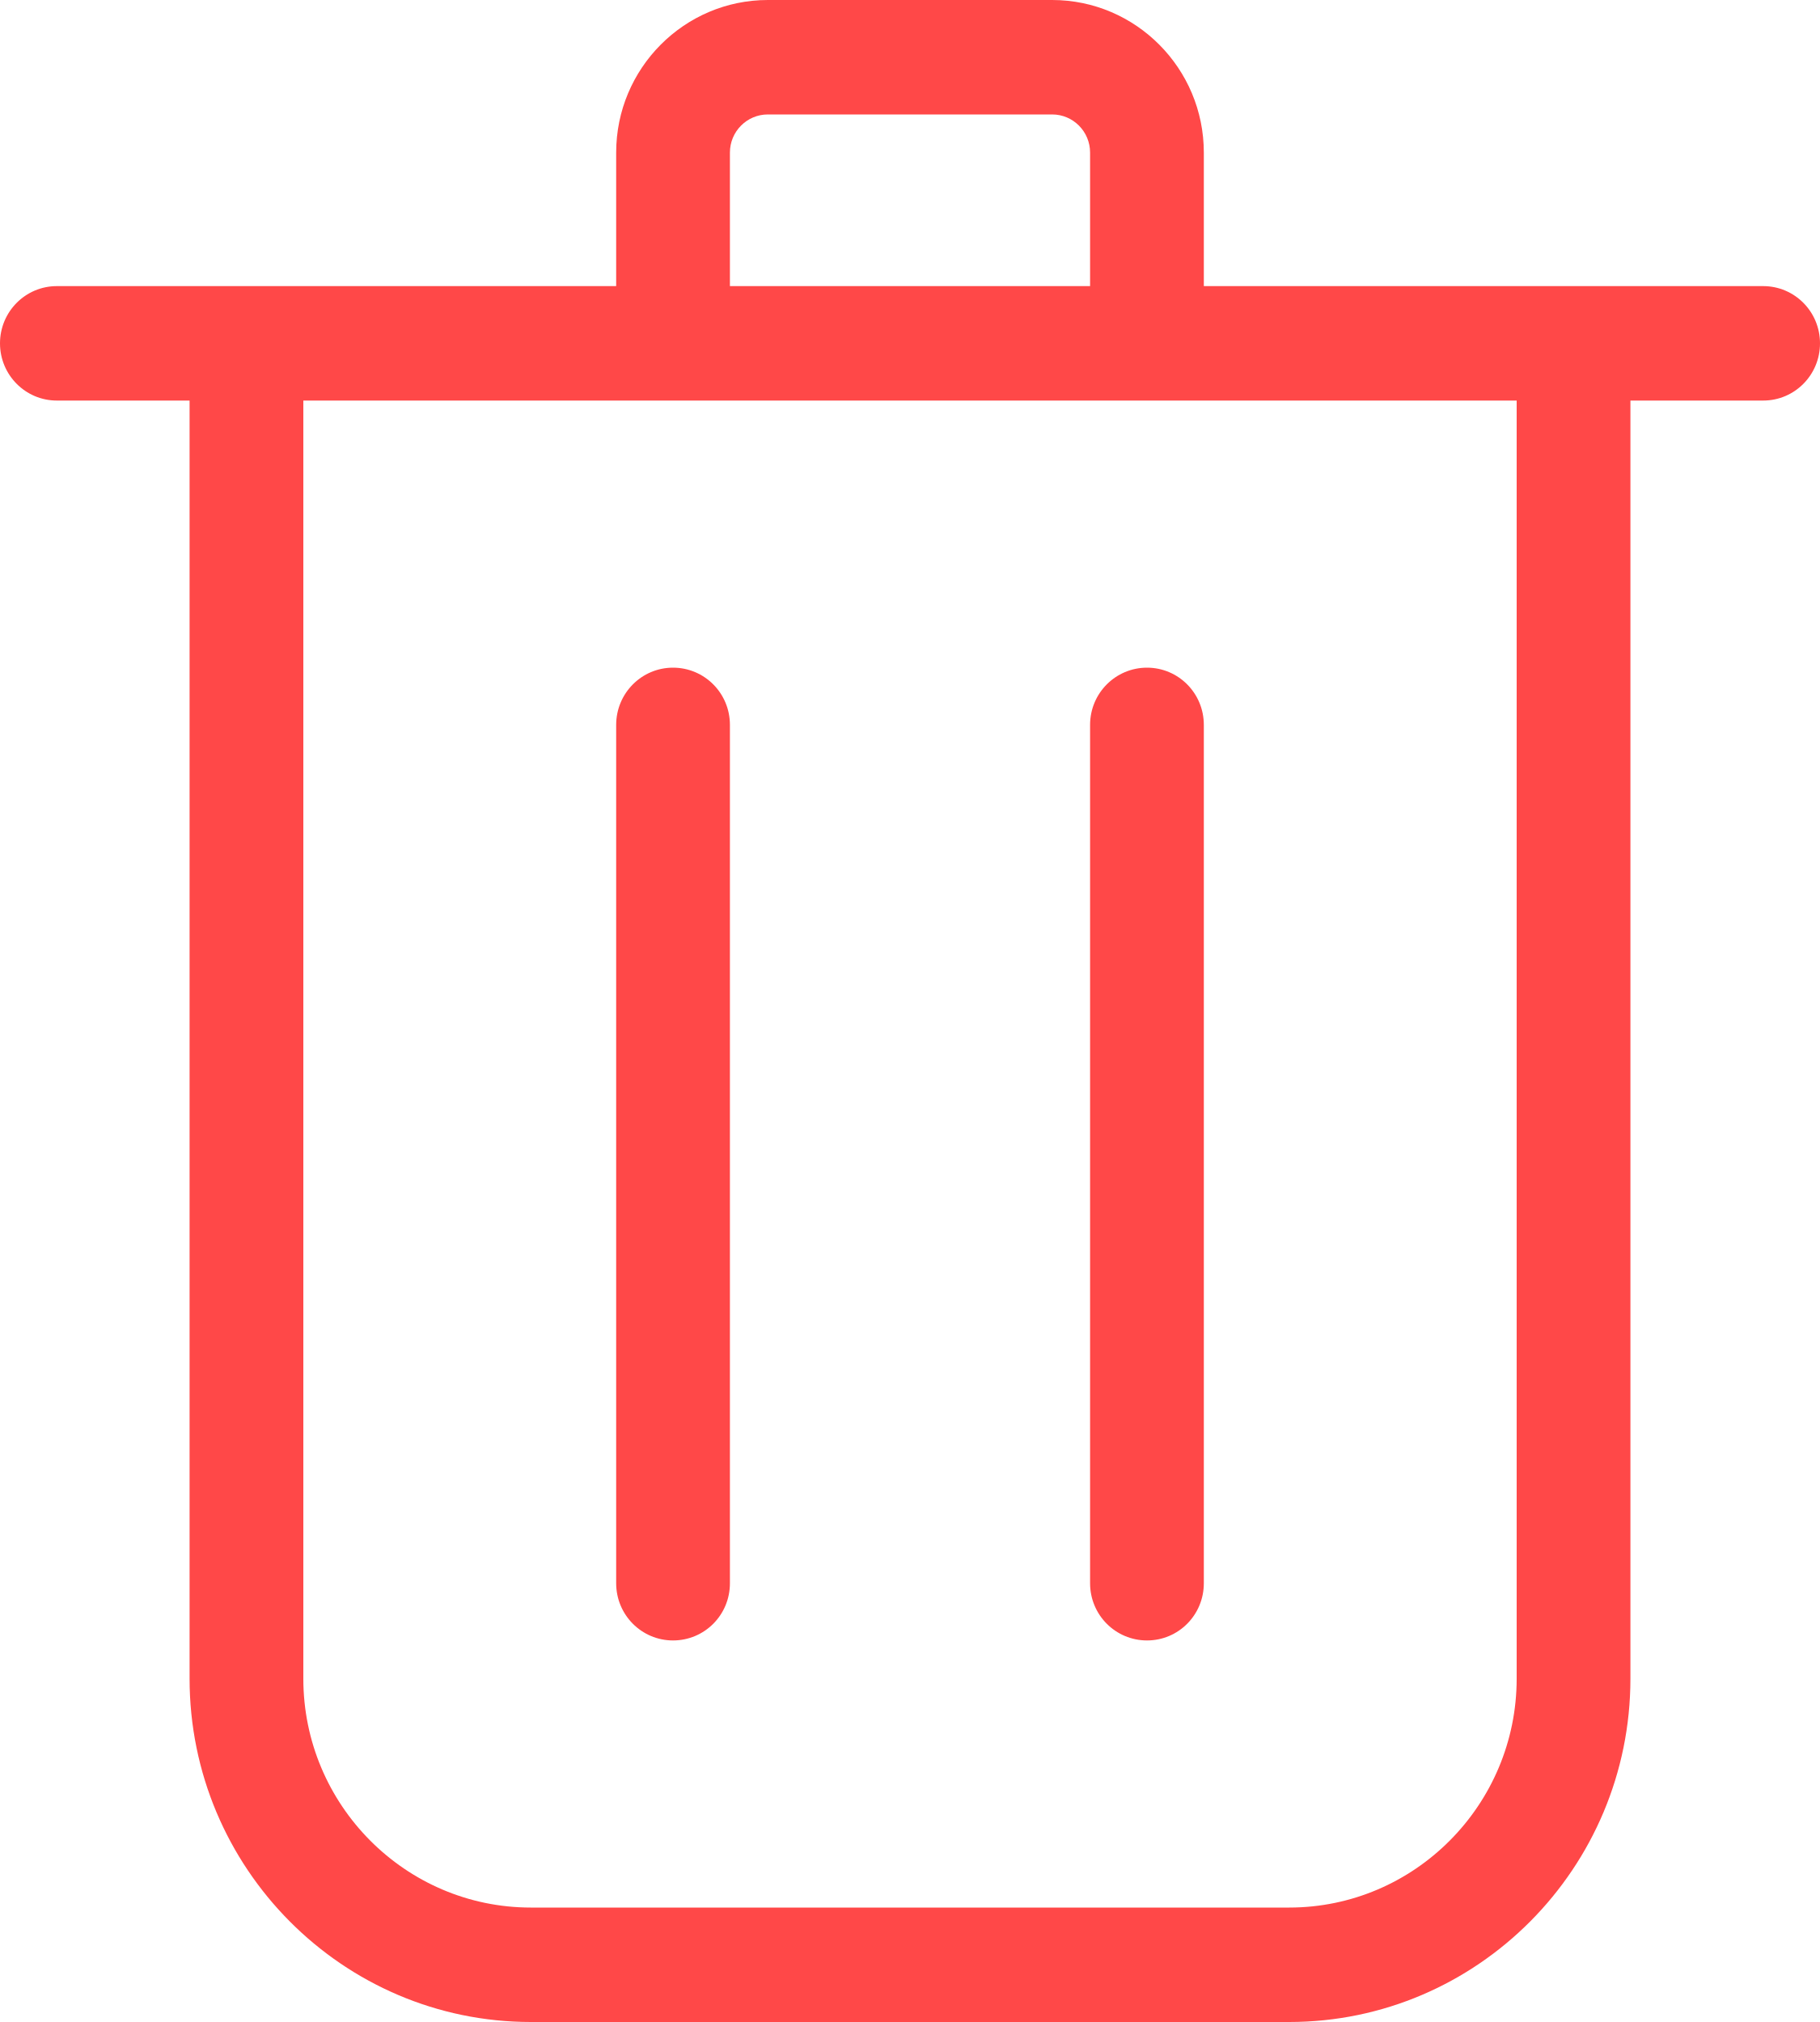
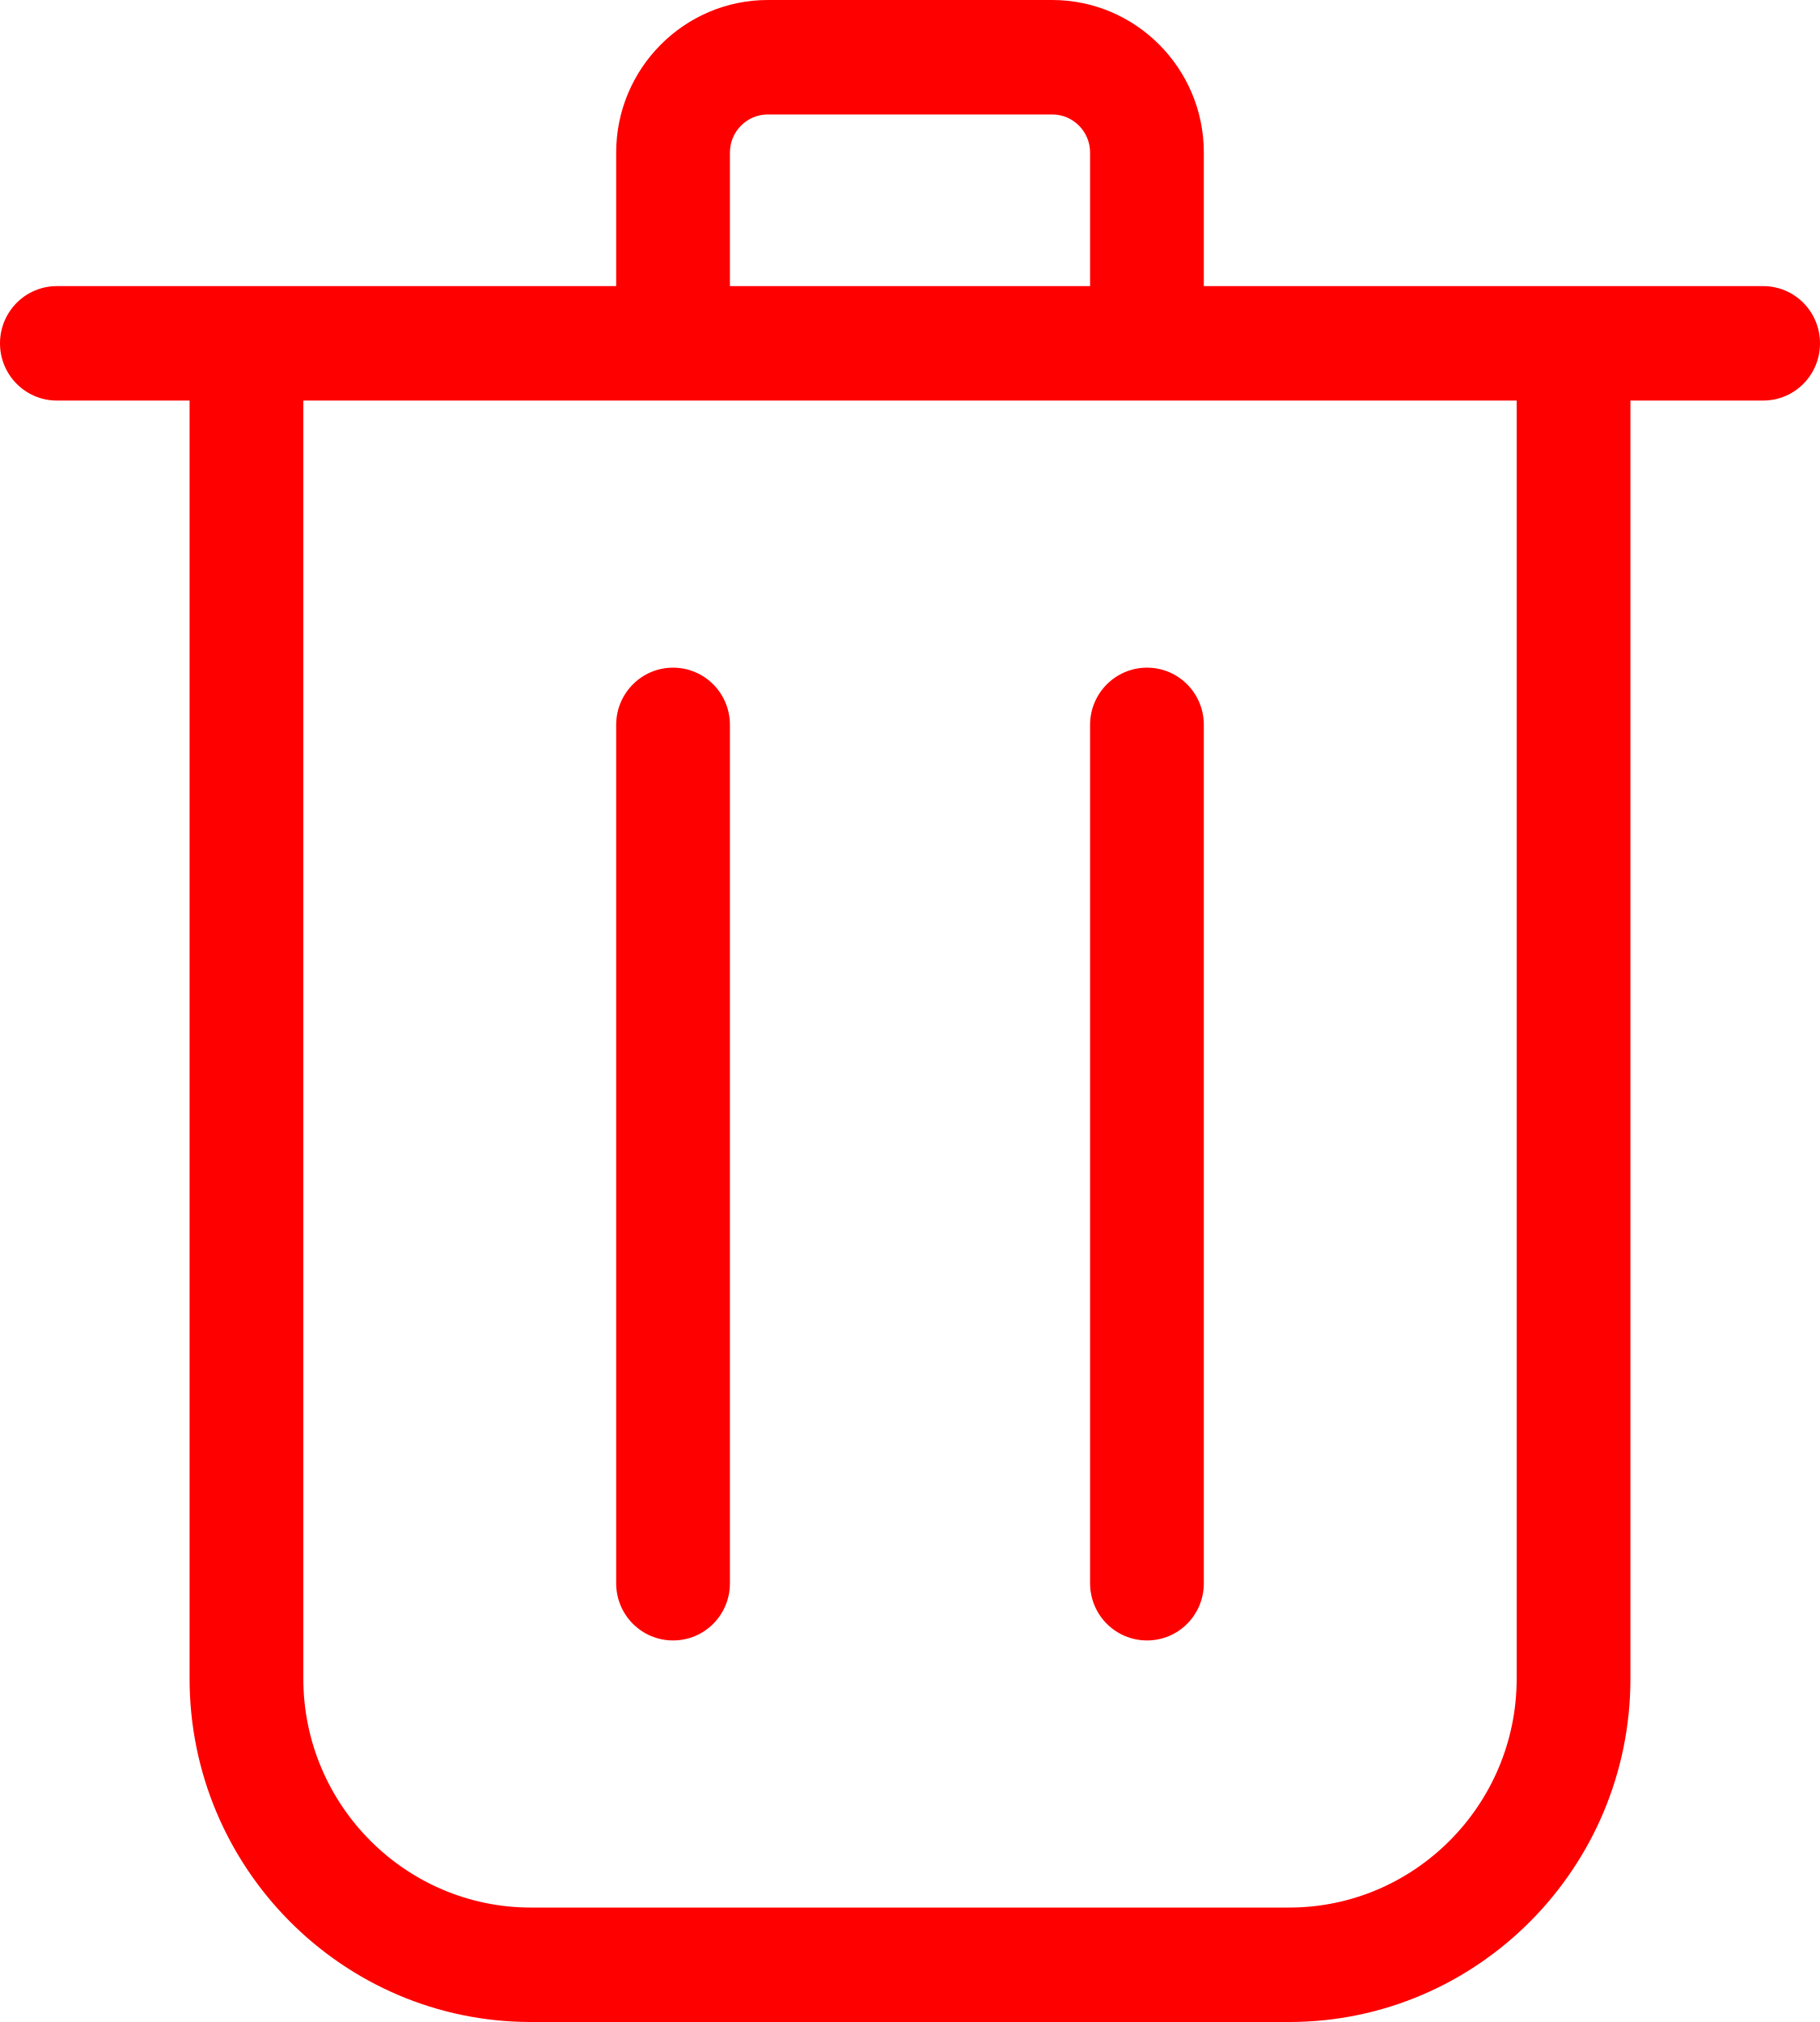
<svg xmlns="http://www.w3.org/2000/svg" width="18" height="20" viewBox="0 0 18 20" fill="none">
-   <path fill-rule="evenodd" clip-rule="evenodd" d="M10.781 15.66V7.17C10.781 6.857 11.033 6.604 11.344 6.604C11.655 6.604 11.906 6.857 11.906 7.17V15.66C11.906 15.974 11.655 16.226 11.344 16.226C11.033 16.226 10.781 15.974 10.781 15.66ZM6.094 15.66V7.17C6.094 6.857 6.346 6.604 6.656 6.604C6.968 6.604 7.219 6.857 7.219 7.17V15.66C7.219 15.974 6.968 16.226 6.656 16.226C6.346 16.226 6.094 15.974 6.094 15.66ZM15 16.604C15 17.852 13.99 18.868 12.75 18.868H5.25C4.01 18.868 3 17.852 3 16.604V3.962H15V16.604ZM7.219 1.509C7.219 1.301 7.387 1.132 7.594 1.132H10.406C10.613 1.132 10.781 1.301 10.781 1.509V2.83H7.219V1.509ZM17.438 2.83H11.906V1.509C11.906 0.677 11.233 0 10.406 0H7.594C6.767 0 6.094 0.677 6.094 1.509V2.83H0.562C0.252 2.83 0 3.083 0 3.396C0 3.709 0.252 3.962 0.562 3.962H1.875V16.604C1.875 18.476 3.389 20 5.25 20H12.75C14.611 20 16.125 18.476 16.125 16.604V3.962H17.438C17.749 3.962 18 3.709 18 3.396C18 3.083 17.749 2.83 17.438 2.83Z" fill="#FF4848" />
+   <path fill-rule="evenodd" clip-rule="evenodd" d="M10.781 15.66V7.17C10.781 6.857 11.033 6.604 11.344 6.604C11.655 6.604 11.906 6.857 11.906 7.17V15.66C11.906 15.974 11.655 16.226 11.344 16.226C11.033 16.226 10.781 15.974 10.781 15.66ZM6.094 15.66V7.17C6.094 6.857 6.346 6.604 6.656 6.604C6.968 6.604 7.219 6.857 7.219 7.17V15.66C7.219 15.974 6.968 16.226 6.656 16.226C6.346 16.226 6.094 15.974 6.094 15.66ZM15 16.604C15 17.852 13.99 18.868 12.75 18.868H5.25C4.01 18.868 3 17.852 3 16.604V3.962H15V16.604ZM7.219 1.509C7.219 1.301 7.387 1.132 7.594 1.132H10.406C10.613 1.132 10.781 1.301 10.781 1.509V2.83H7.219V1.509ZM17.438 2.83H11.906V1.509C11.906 0.677 11.233 0 10.406 0H7.594C6.767 0 6.094 0.677 6.094 1.509V2.83H0.562C0.252 2.83 0 3.083 0 3.396C0 3.709 0.252 3.962 0.562 3.962H1.875V16.604C1.875 18.476 3.389 20 5.25 20H12.75C14.611 20 16.125 18.476 16.125 16.604V3.962H17.438C17.749 3.962 18 3.709 18 3.396C18 3.083 17.749 2.83 17.438 2.83Z" fill="#ff0000" />
</svg>
